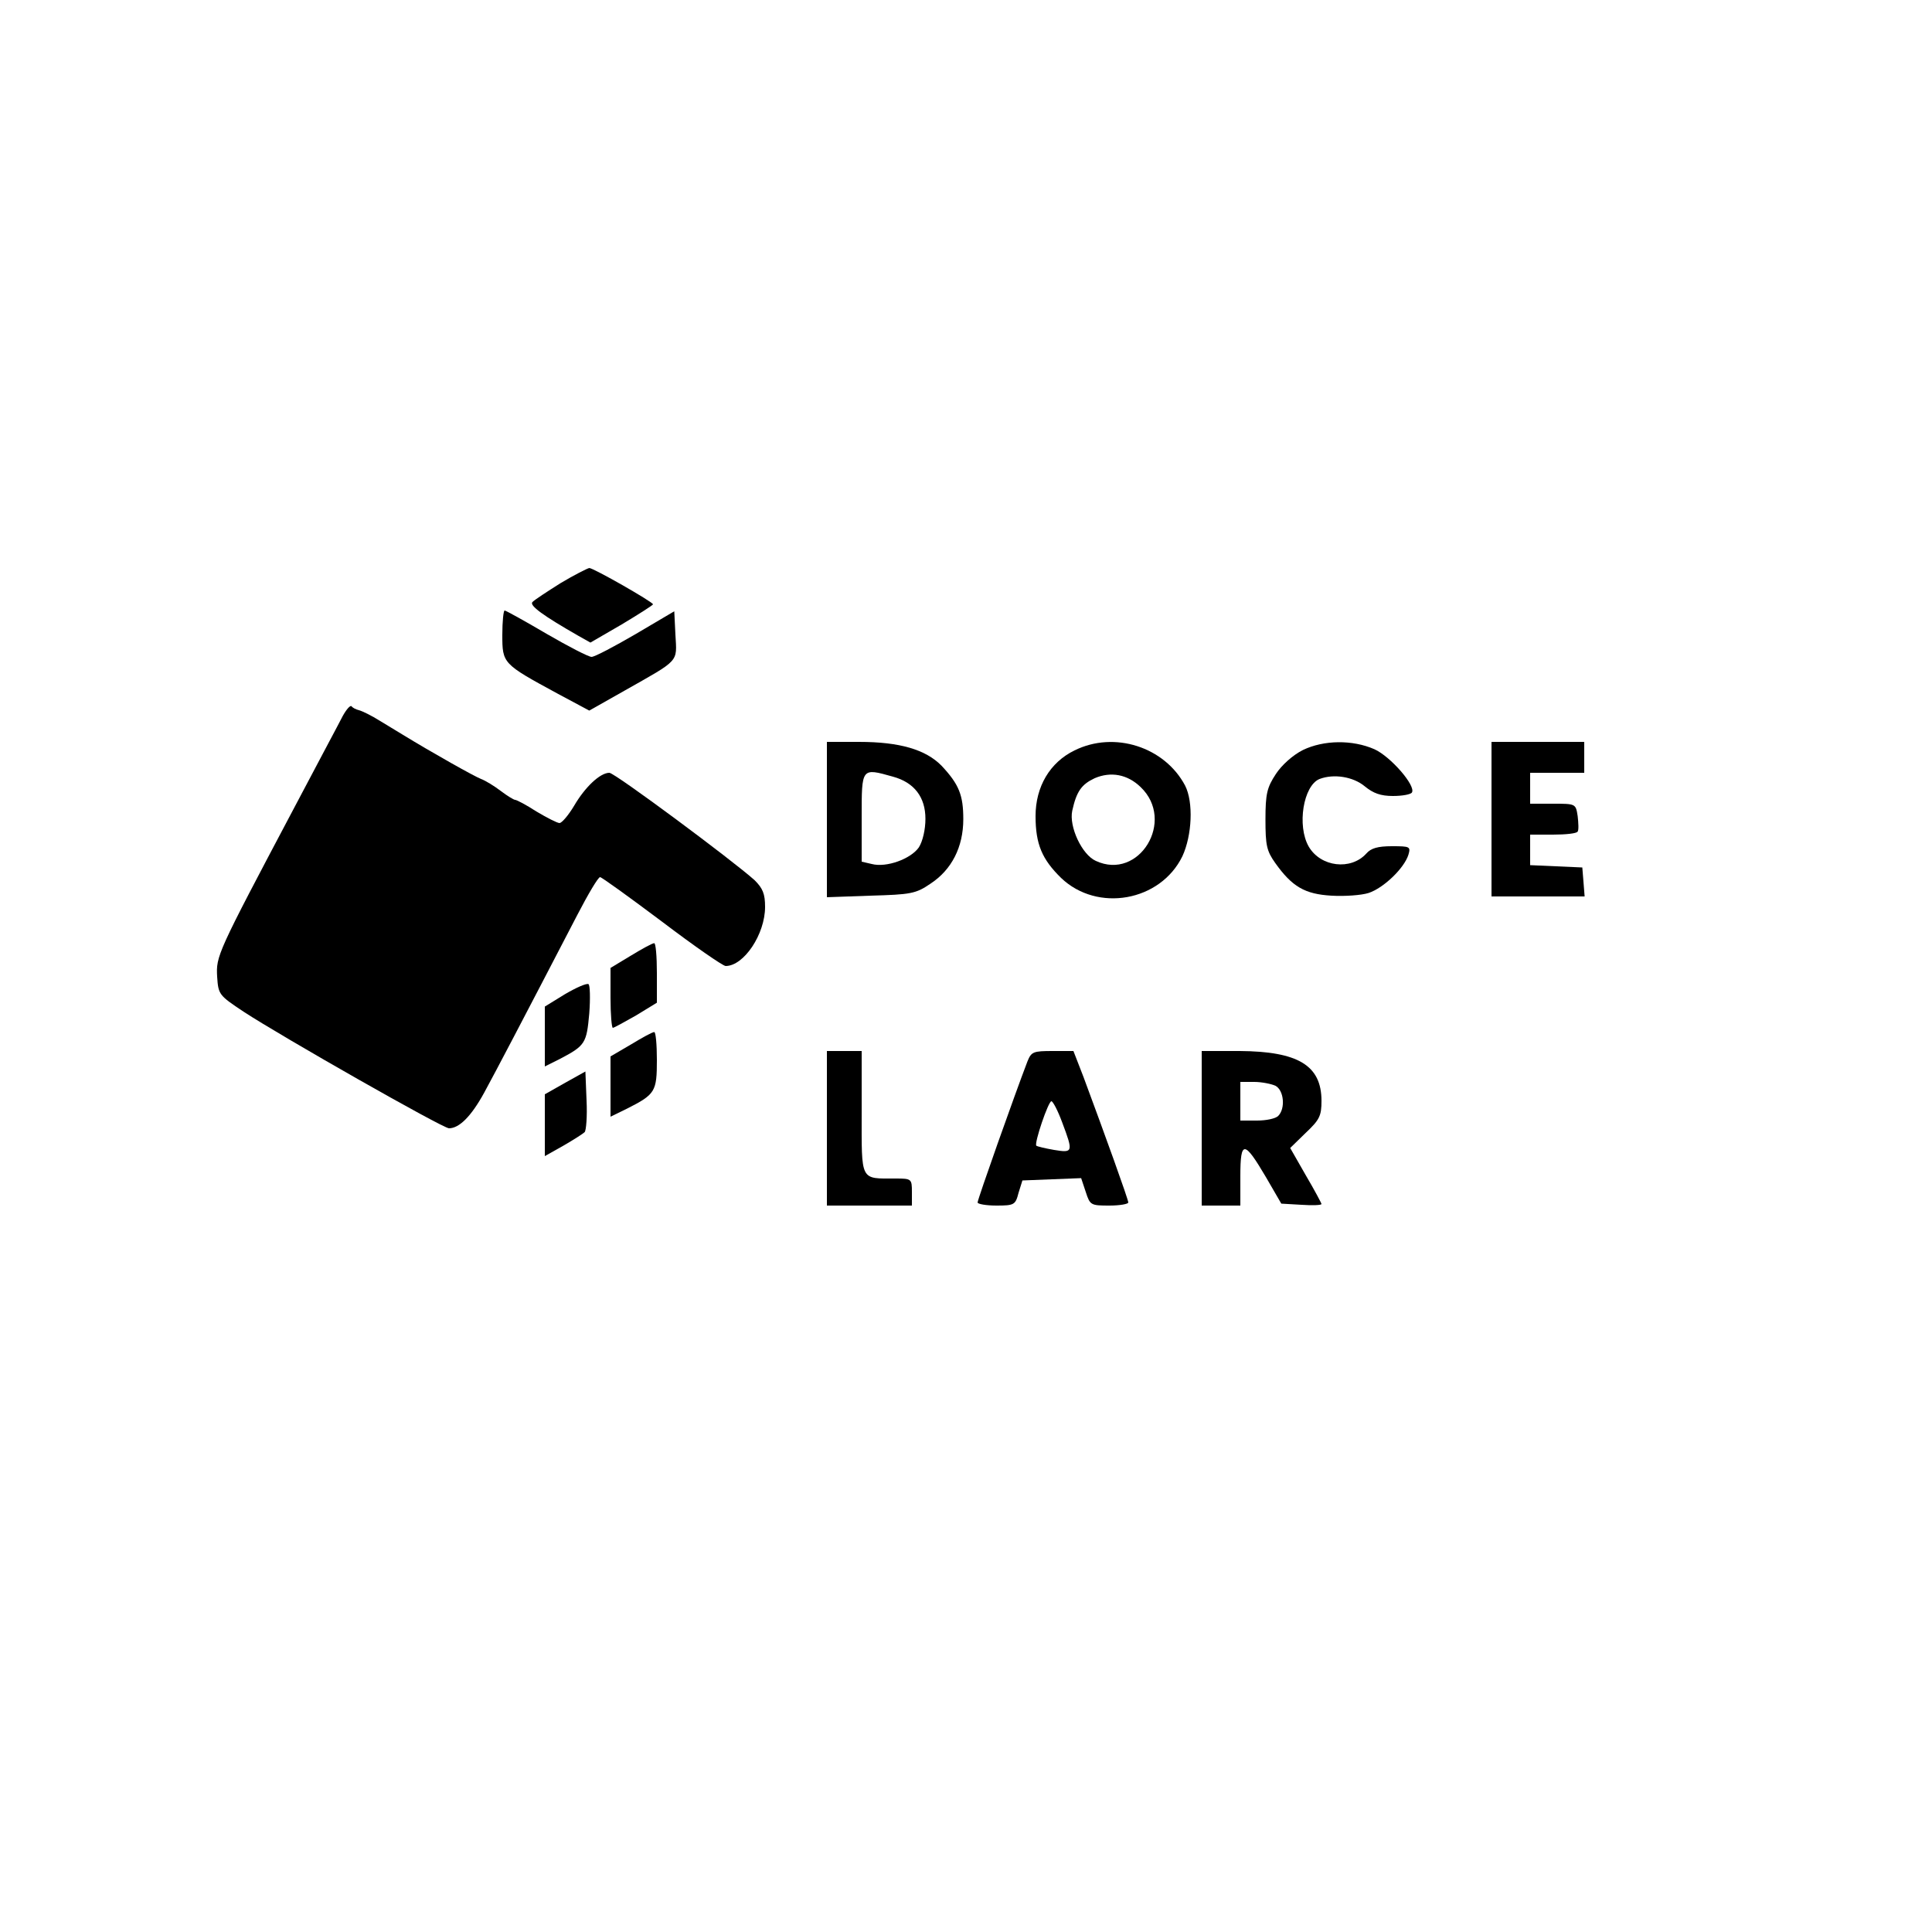
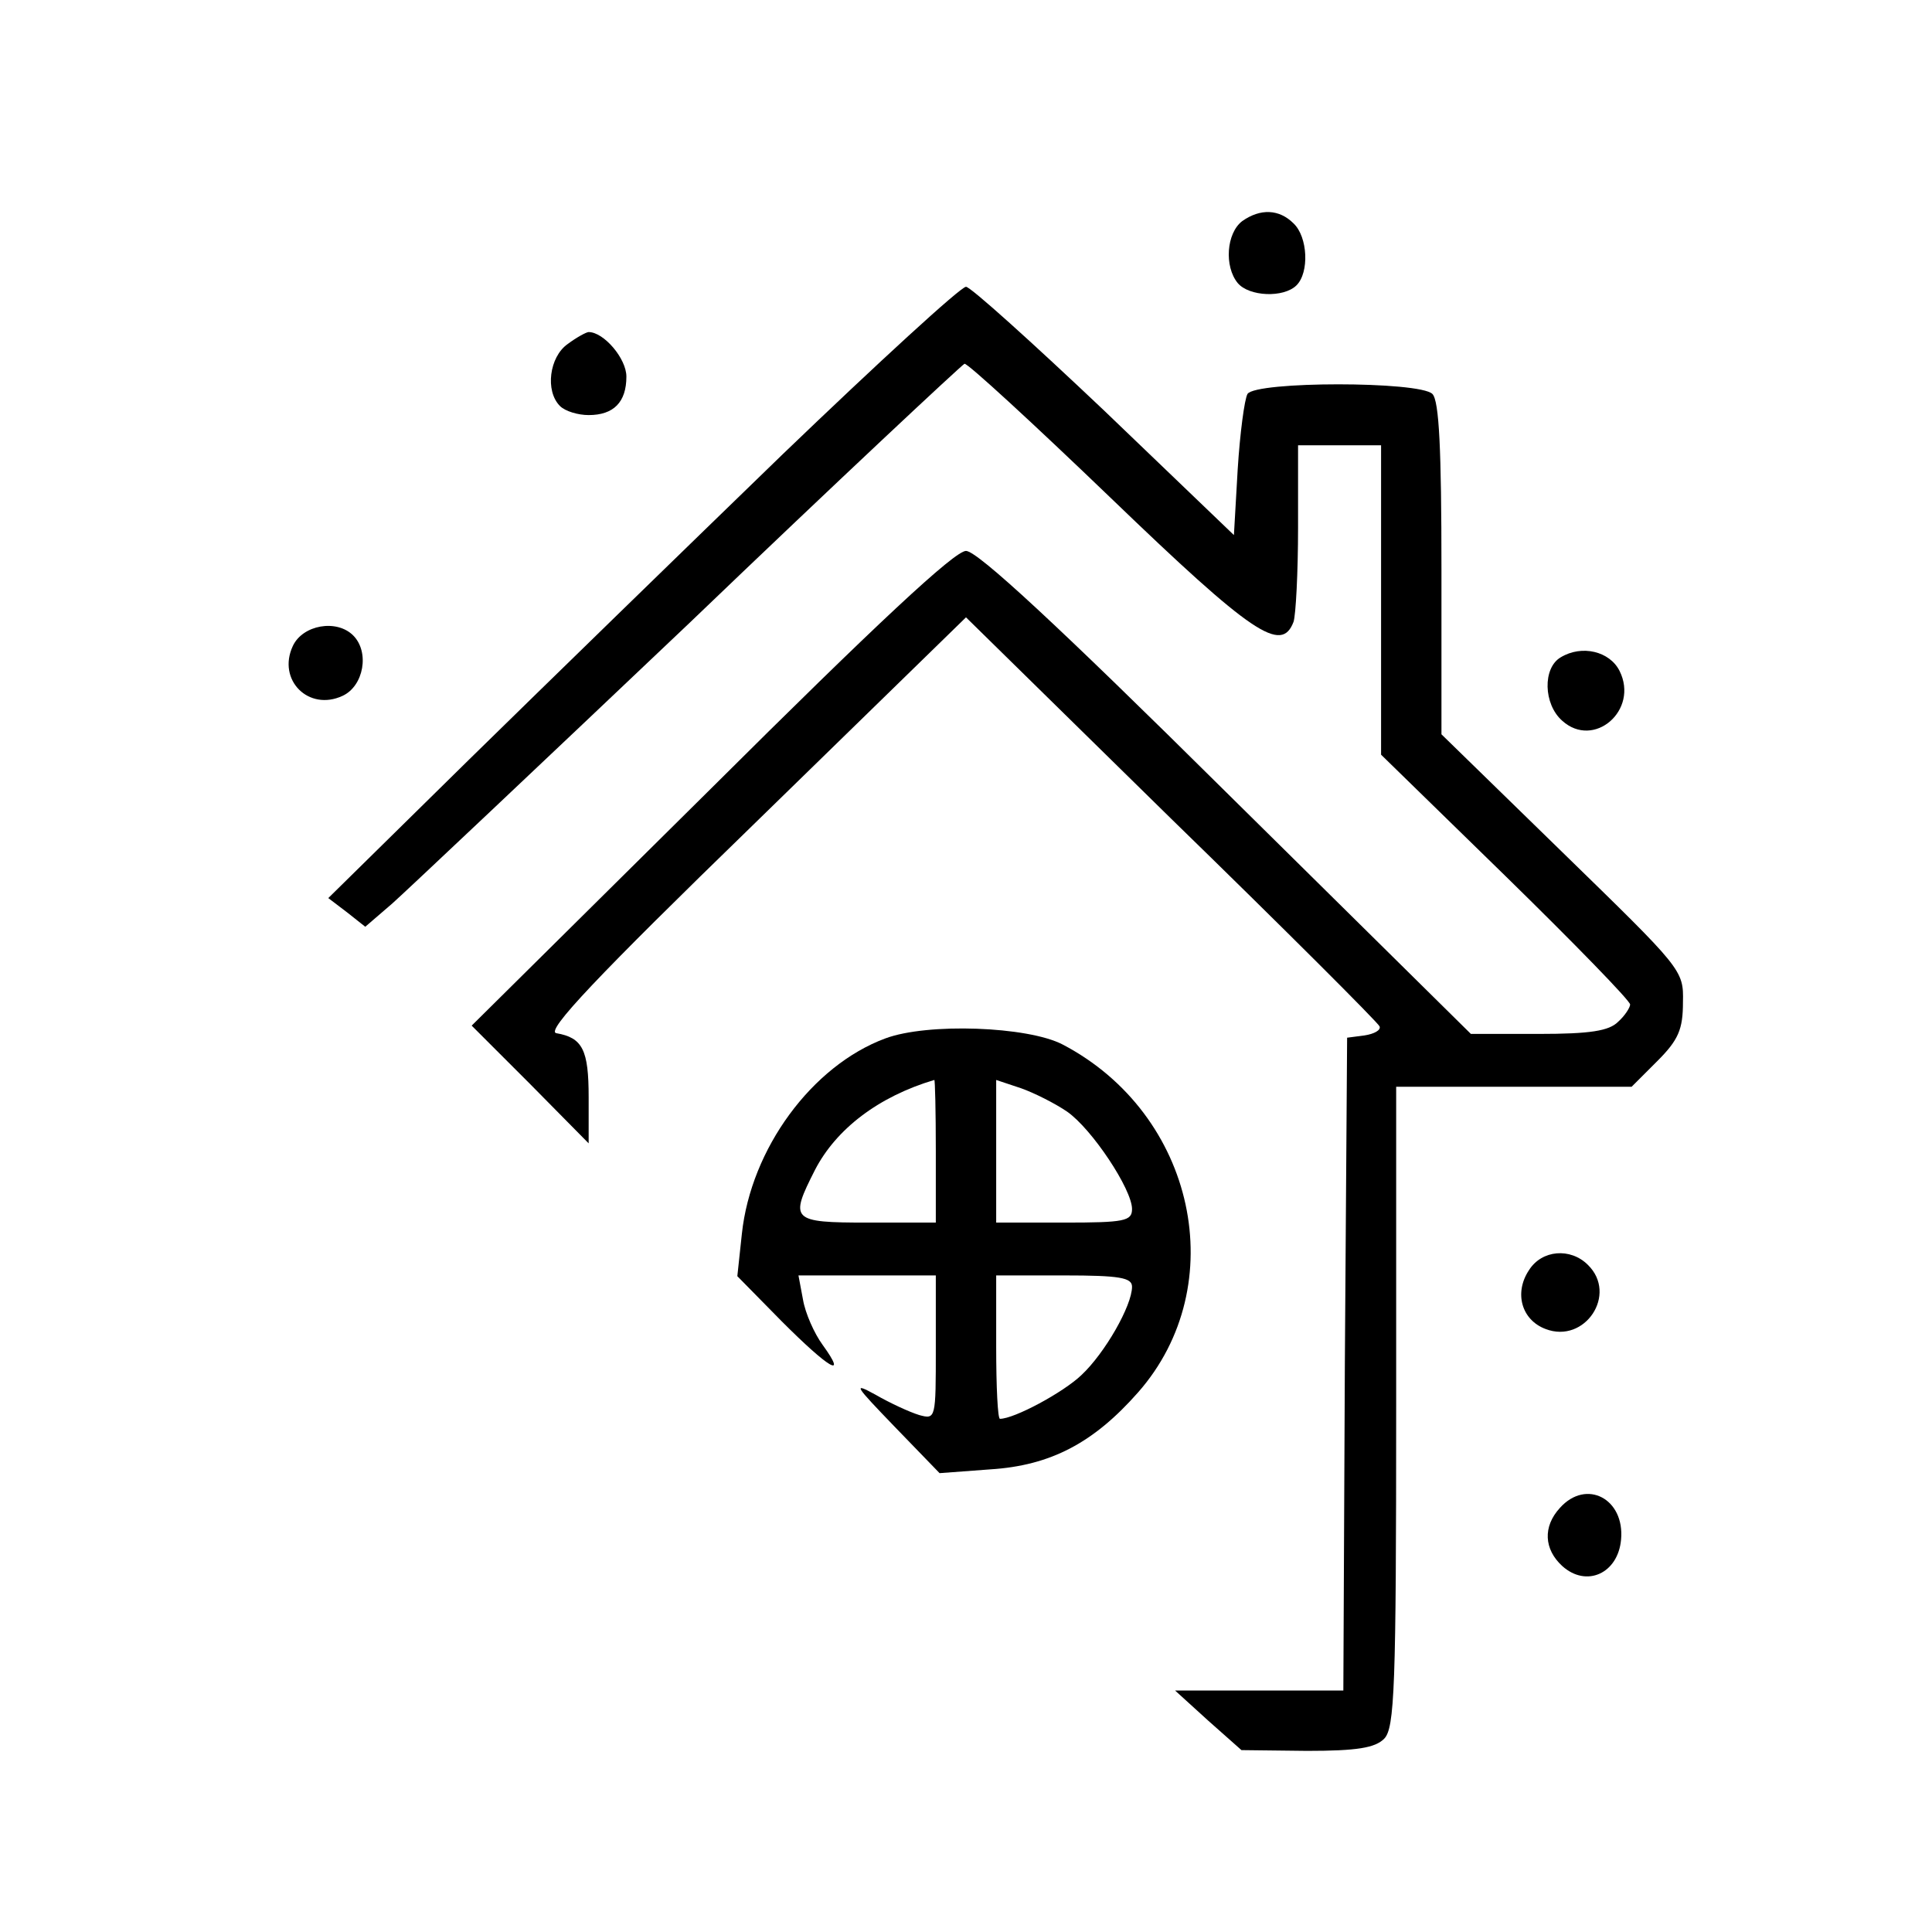
- <svg xmlns="http://www.w3.org/2000/svg" version="1.0" width="500pt" height="500pt" viewBox="0 0 500 500" preserveAspectRatio="xMidYMid meet">
-   <g transform="translate(0,500) scale(0.1,-0.1)" fill="#000000" stroke="none">
-     <path d="M1451 3491 c-35 -22 -67 -43 -73 -49 -9 -9 29 -36 118 -87 l32 -18 81 47 c45 27 81 50 81 52 0 6 -154 94 -165 94 -5 -1 -39 -18 -74 -39z" />
-     <path d="M1300 3357 c0 -74 1 -75 141 -151 l84 -45 92 52 c143 81 135 72 131 144 l-3 61 -100 -59 c-55 -32 -106 -59 -114 -59 -8 0 -60 27 -117 60 -56 33 -105 60 -108 60 -3 0 -6 -28 -6 -63z" />
-     <path d="M887 3147 c-9 -18 -67 -126 -128 -242 -198 -374 -200 -379 -197 -433 3 -46 5 -48 68 -90 101 -66 516 -302 532 -302 26 0 57 30 91 92 31 57 94 177 241 460 28 54 54 98 59 98 4 0 76 -52 160 -115 83 -63 158 -115 165 -115 47 0 102 82 102 153 0 34 -6 48 -27 69 -58 52 -362 278 -376 278 -24 0 -63 -37 -91 -85 -15 -25 -32 -45 -38 -45 -6 0 -33 14 -60 30 -26 17 -51 30 -55 30 -3 0 -20 10 -37 23 -17 13 -40 27 -51 31 -16 6 -125 67 -205 116 -8 5 -33 20 -56 34 -22 14 -47 26 -55 28 -8 2 -16 6 -19 10 -3 4 -13 -7 -23 -25z" />
-     <path d="M2140 2879 l0 -201 113 4 c104 3 117 5 155 31 55 36 85 95 85 167 0 62 -11 90 -56 138 -41 42 -108 62 -214 62 l-83 0 0 -201z m171 111 c55 -15 84 -53 84 -109 0 -28 -7 -58 -17 -74 -21 -30 -84 -53 -122 -43 l-26 6 0 115 c0 129 -1 128 81 105z" />
-     <path d="M2781 3058 c-64 -31 -101 -94 -101 -170 0 -73 17 -112 66 -160 94 -90 257 -61 314 56 25 54 29 140 7 183 -53 100 -183 142 -286 91z m171 -95 c91 -87 -4 -243 -116 -191 -36 16 -70 89 -61 130 11 50 24 68 58 84 42 18 85 10 119 -23z" />
-     <path d="M3372 3059 c-26 -13 -55 -39 -70 -62 -23 -35 -27 -51 -27 -118 0 -66 3 -81 25 -112 44 -62 77 -81 146 -85 34 -2 77 1 96 7 39 13 92 64 103 99 6 21 4 22 -43 22 -36 0 -54 -5 -66 -19 -40 -44 -118 -35 -149 18 -31 54 -14 158 28 175 37 14 87 6 117 -19 22 -18 41 -25 73 -25 24 0 46 4 49 9 11 17 -55 93 -97 112 -57 25 -131 24 -185 -2z" />
-     <path d="M3860 2880 l0 -200 121 0 120 0 -3 38 -3 37 -67 3 -68 3 0 39 0 40 59 0 c33 0 62 3 64 8 3 4 2 22 0 40 -5 32 -5 32 -64 32 l-59 0 0 40 0 40 70 0 70 0 0 40 0 40 -120 0 -120 0 0 -200z" />
-     <path d="M1633 2527 l-53 -32 0 -77 c0 -43 3 -78 6 -78 3 0 30 15 60 32 l54 33 0 77 c0 43 -3 78 -7 77 -5 0 -32 -15 -60 -32z" />
-     <path d="M1462 2427 l-52 -32 0 -78 0 -77 38 19 c67 35 70 41 77 118 3 39 2 74 -2 76 -5 3 -32 -9 -61 -26z" />
-     <path d="M1633 2297 l-53 -31 0 -78 0 -78 43 21 c73 37 77 44 77 126 0 40 -3 73 -7 72 -5 0 -32 -15 -60 -32z" />
-     <path d="M2140 2080 l0 -200 110 0 110 0 0 35 c0 34 -1 35 -42 35 -93 0 -88 -9 -88 171 l0 159 -45 0 -45 0 0 -200z" />
-     <path d="M2659 2253 c-33 -86 -129 -357 -129 -365 0 -4 22 -8 49 -8 46 0 49 2 57 33 l10 32 76 3 76 3 12 -36 c11 -34 13 -35 61 -35 27 0 49 4 49 8 0 8 -61 177 -116 325 l-26 67 -54 0 c-50 0 -55 -2 -65 -27z m90 -158 c29 -77 28 -79 -21 -71 -23 4 -44 9 -46 11 -6 6 31 115 39 115 4 0 17 -25 28 -55z" />
-     <path d="M3110 2080 l0 -200 50 0 50 0 0 76 c0 94 10 93 66 -2 l40 -69 52 -3 c29 -2 52 -1 52 2 0 2 -18 36 -41 75 l-40 70 40 39 c36 34 41 44 41 83 0 92 -61 128 -212 129 l-98 0 0 -200z m191 110 c22 -12 26 -59 7 -78 -7 -7 -31 -12 -55 -12 l-43 0 0 50 0 50 36 0 c19 0 44 -5 55 -10z" />
-     <path d="M1463 2198 l-53 -30 0 -80 0 -80 48 27 c26 15 51 31 55 35 4 4 7 41 5 82 l-3 75 -52 -29z" />
+ <svg xmlns="http://www.w3.org/2000/svg" version="1.0" width="256pt" height="256pt" viewBox="0 0 256 256" preserveAspectRatio="xMidYMid meet">
+   <g transform="translate(0,256) scale(0.1,-0.1)" fill="#000000" stroke="none">
+     <path d="M1646 2267 c-21 -16 -24 -60 -6 -82 15 -18 61 -20 78 -3 17 17 15 64 -4 82 -19 19 -44 20 -68 3z" />
+     <path d="M1037 1958 c-127 -123 -314 -305 -416 -405 l-186 -183 25 -19 24 -19 36 31 c19 17 196 184 393 371 196 188 361 342 365 344 4 1 91 -79 194 -178 188 -181 226 -206 242 -164 3 9 6 65 6 125 l0 109 55 0 55 0 0 -205 0 -205 165 -161 c91 -89 165 -165 165 -170 0 -4 -7 -15 -16 -23 -12 -12 -37 -16 -105 -16 l-90 0 -324 320 c-224 222 -330 320 -345 320 -15 0 -118 -96 -338 -315 l-317 -314 78 -78 77 -78 0 61 c0 63 -8 79 -43 85 -14 3 54 75 262 277 l281 274 272 -267 c150 -146 274 -270 276 -275 2 -5 -7 -10 -20 -12 l-23 -3 -3 -432 -2 -433 -111 0 -112 0 44 -40 44 -39 87 -1 c66 0 90 4 102 16 14 14 16 67 16 440 l0 424 156 0 156 0 34 34 c28 28 34 42 34 78 1 43 -1 44 -160 199 l-160 156 0 219 c0 158 -3 223 -12 232 -17 17 -234 17 -245 0 -4 -7 -10 -52 -13 -100 l-5 -87 -172 165 c-95 90 -177 164 -183 164 -7 0 -116 -100 -243 -222z" />
+     <path d="M752 2104 c-24 -17 -30 -62 -10 -82 7 -7 24 -12 38 -12 33 0 50 17 50 51 0 24 -30 59 -50 59 -3 0 -16 -7 -28 -16z" />
+     <path d="M388 1704 c-21 -45 21 -87 66 -66 28 13 36 58 14 80 -22 22 -67 14 -80 -14z" />
+     <path d="M2068 1689 c-24 -14 -23 -62 2 -84 42 -38 102 14 76 66 -13 26 -50 35 -78 18z" />
+     <path d="M1173 1184 c-97 -36 -178 -146 -190 -259 l-6 -56 59 -60 c62 -62 88 -78 54 -31 -11 15 -23 42 -26 60 l-6 32 91 0 91 0 0 -96 c0 -94 0 -95 -22 -89 -13 4 -39 16 -58 27 -31 17 -27 12 25 -42 l60 -62 67 5 c80 5 137 35 196 102 125 142 76 369 -100 461 -46 24 -179 29 -235 8z m67 -149 l0 -95 -90 0 c-102 0 -104 3 -70 70 28 54 84 97 158 119 1 1 2 -42 2 -94z m174 52 c33 -23 86 -103 86 -129 0 -16 -10 -18 -90 -18 l-90 0 0 94 0 95 33 -11 c17 -6 45 -20 61 -31z m86 -232 c0 -25 -36 -88 -67 -117 -24 -23 -89 -58 -108 -58 -3 0 -5 43 -5 95 l0 95 90 0 c74 0 90 -3 90 -15z" />
+     <path d="M2026 877 c-20 -30 -10 -66 22 -78 52 -20 96 46 56 85 -23 23 -61 20 -78 -7z" />
+     <path d="M2067 562 c-23 -25 -21 -55 3 -77 32 -29 74 -10 78 35 5 54 -46 81 -81 42z" />
  </g>
</svg>
